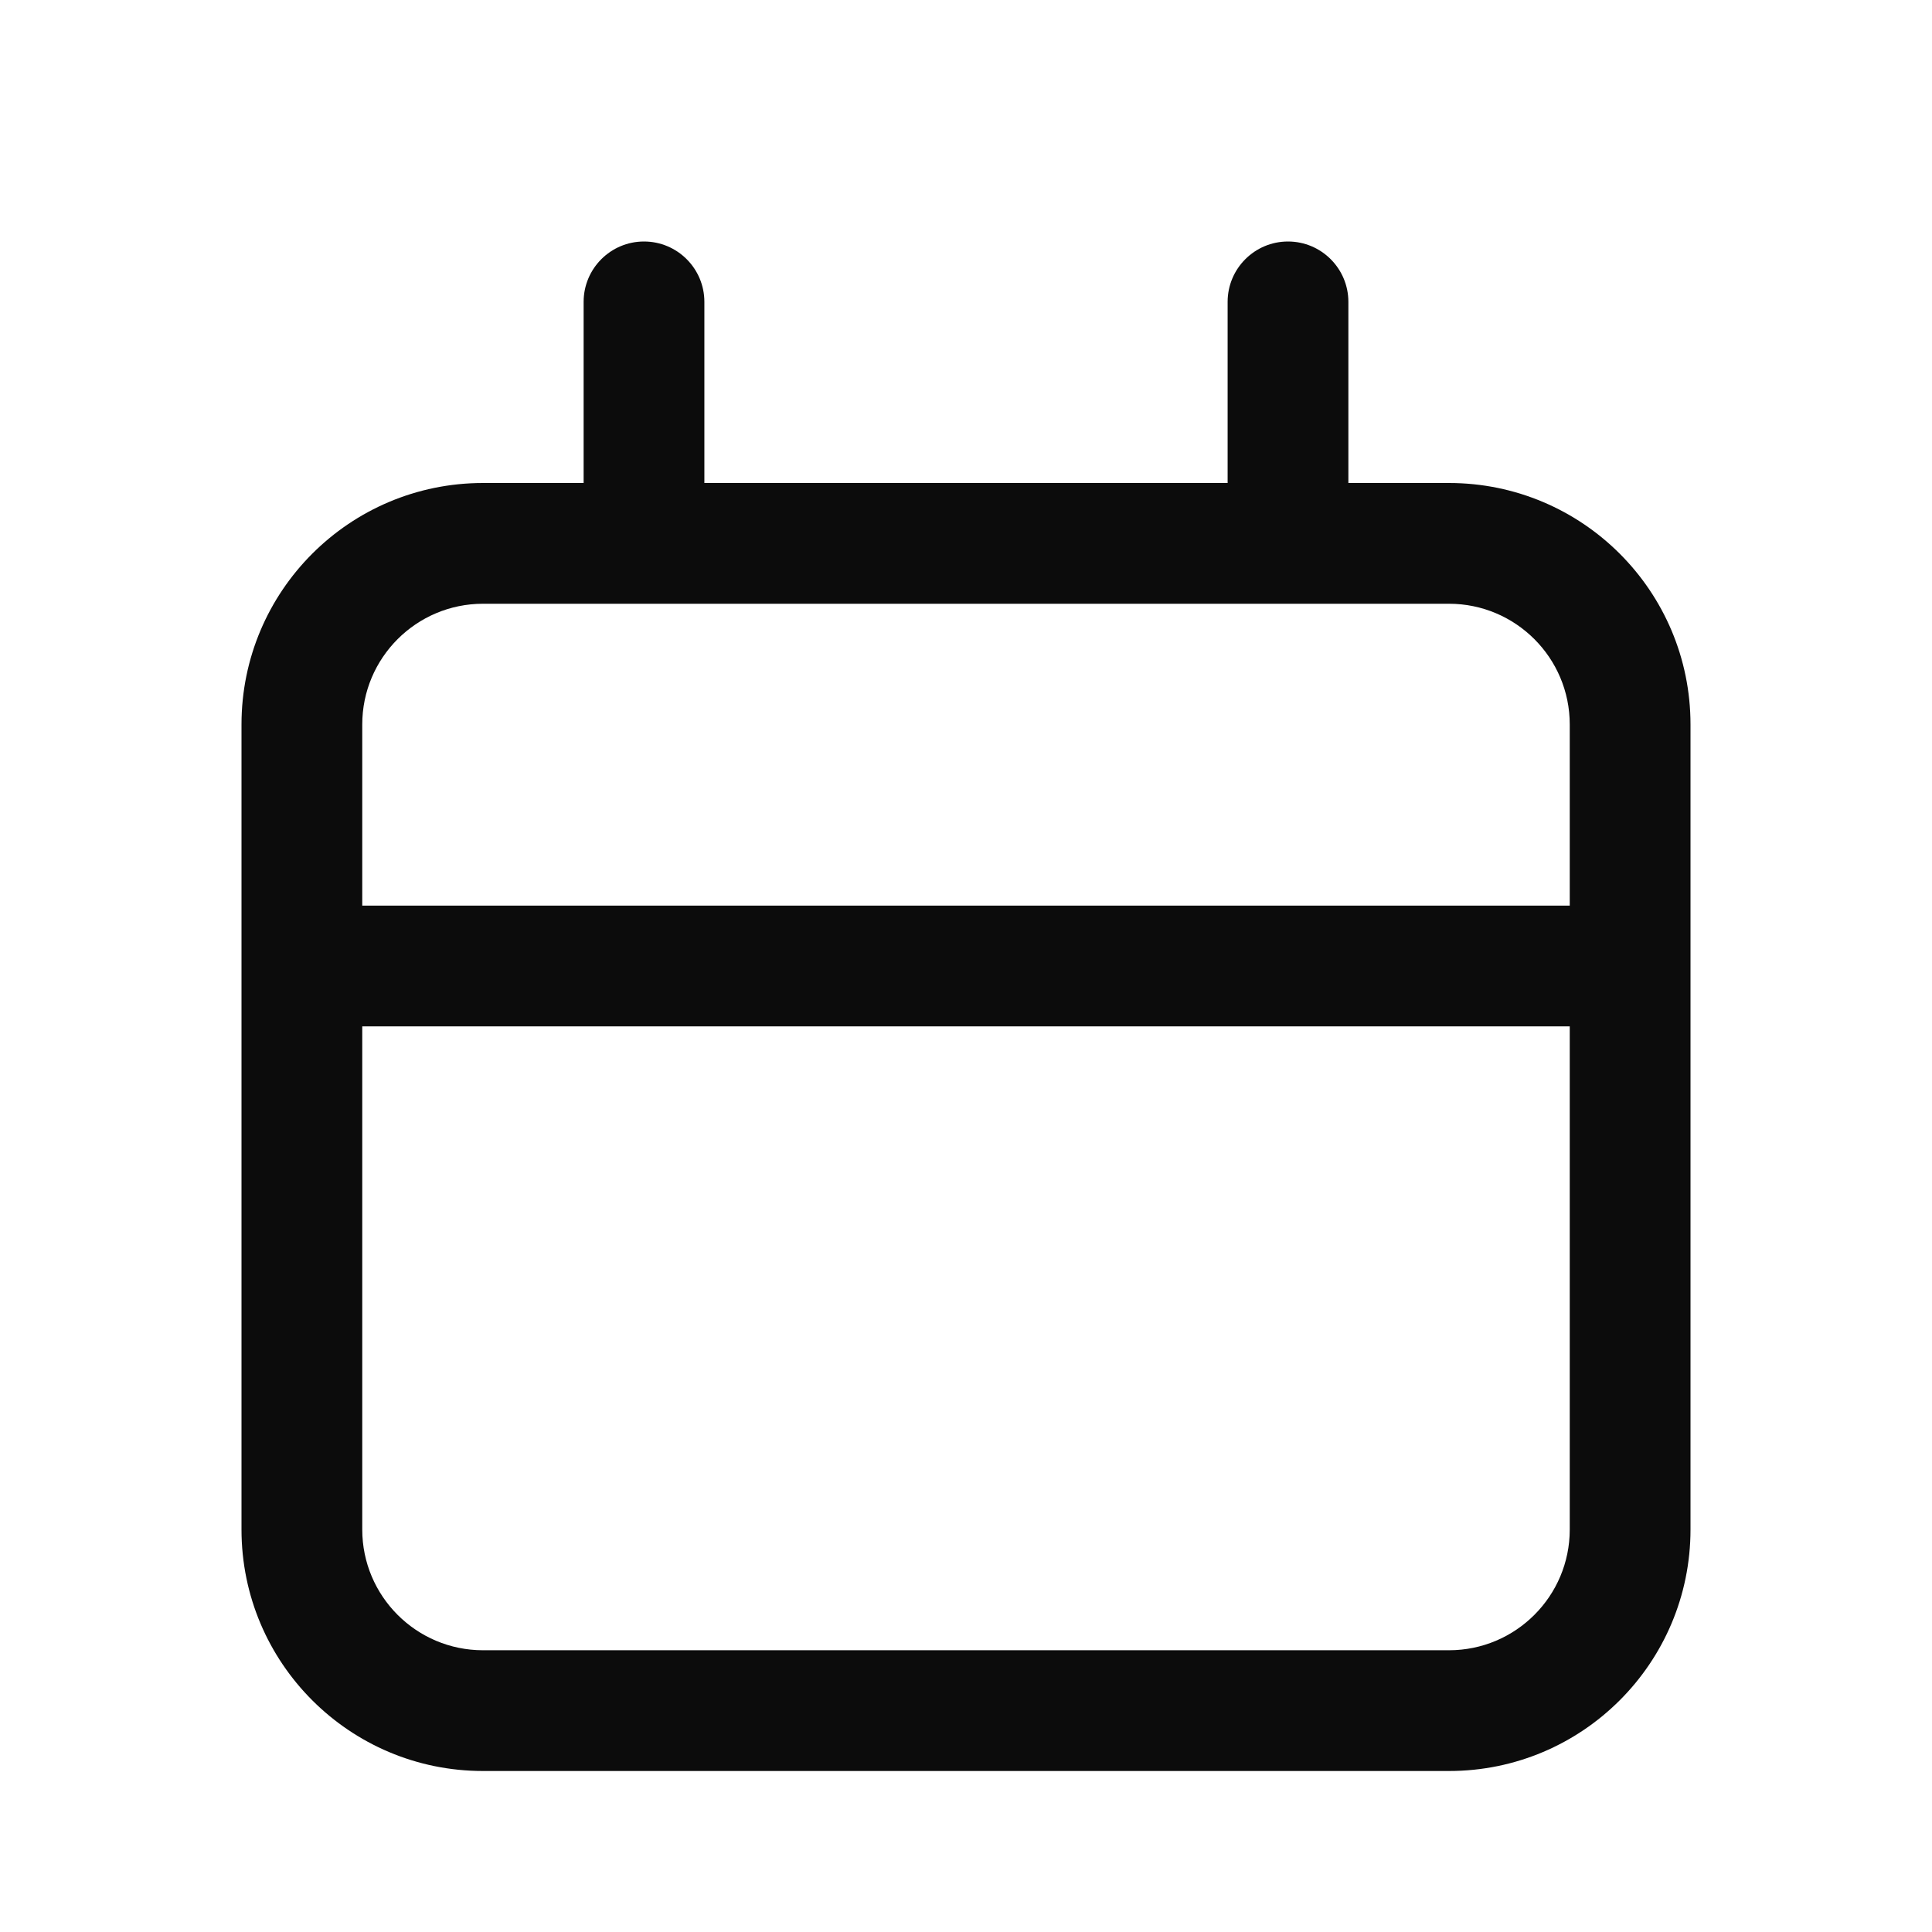
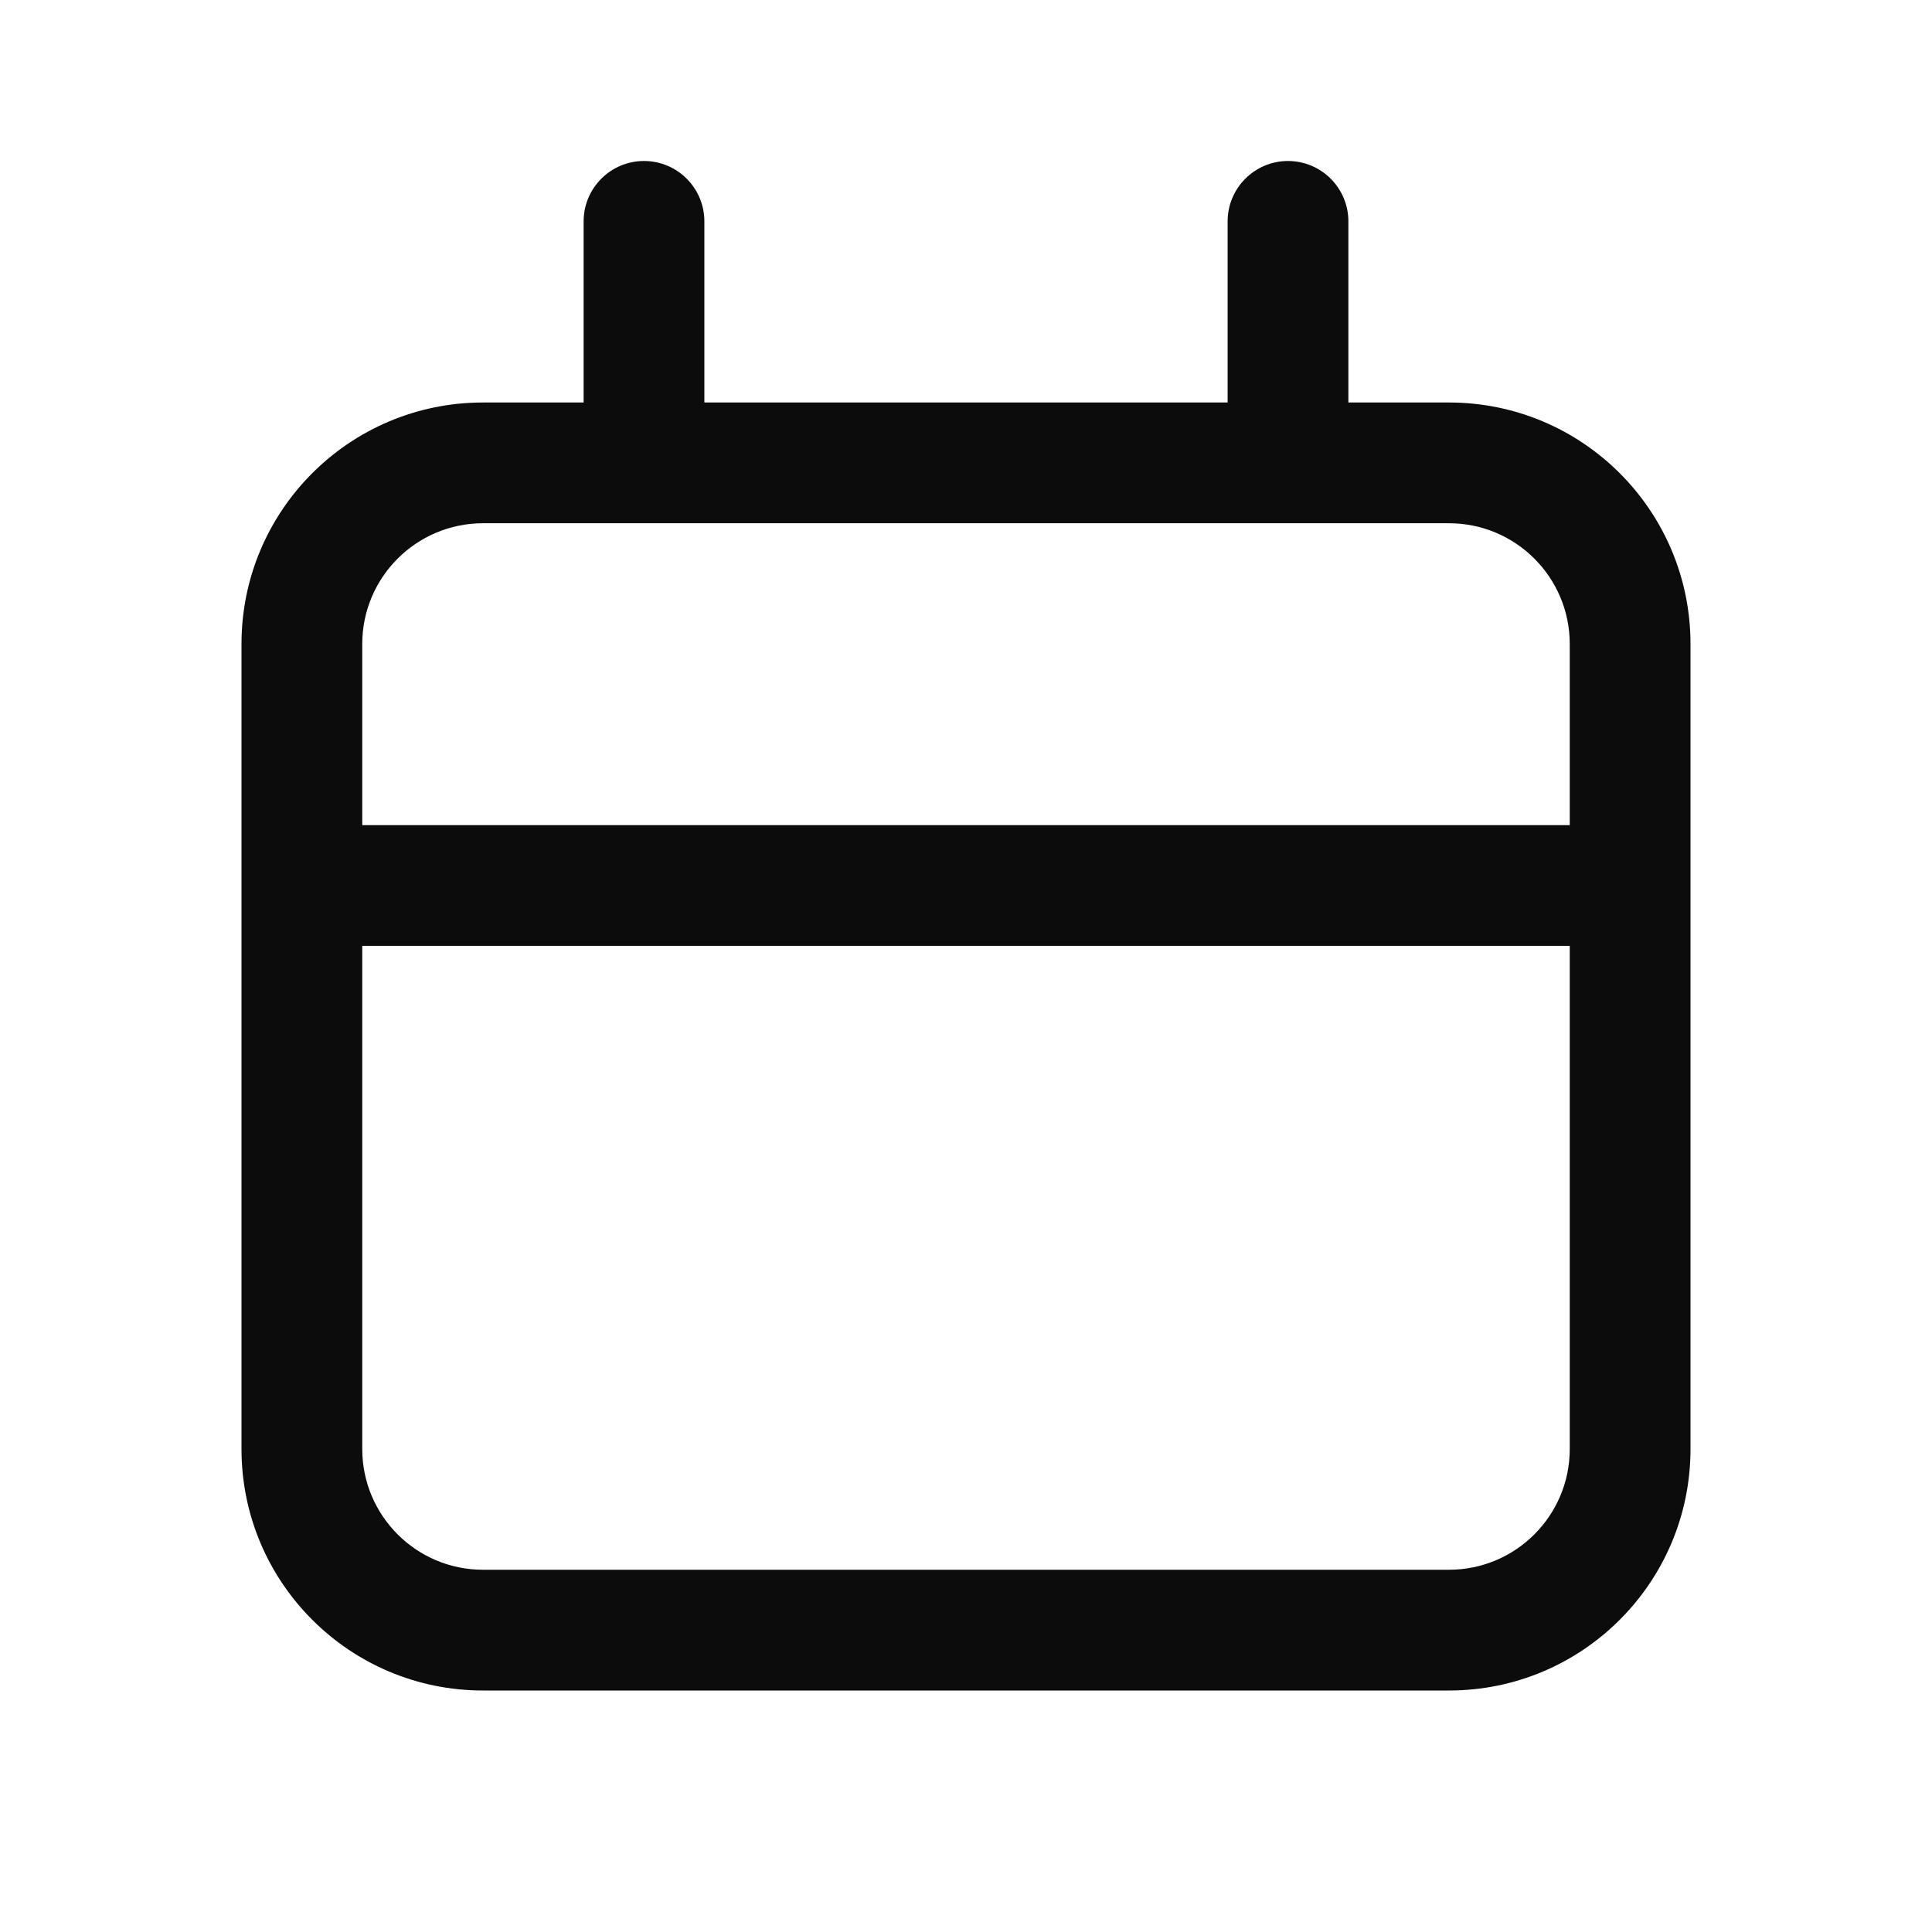
<svg xmlns="http://www.w3.org/2000/svg" width="24" height="24" viewBox="0 0 24 24" fill="none">
-   <path fill-rule="evenodd" clip-rule="evenodd" d="M8 3C8.414 3 8.75 3.336 8.75 3.75V6H15.25V3.75C15.25 3.336 15.586 3 16 3C16.414 3 16.75 3.336 16.75 3.75V6H18C19.657 6 21 7.343 21 9V11.25V12.75V19C21 20.657 19.657 22 18 22H6C4.343 22 3 20.657 3 19V12.75V11.25V9C3 7.343 4.343 6 6 6H7.25V3.75C7.25 3.336 7.586 3 8 3ZM6 7.5H18C18.828 7.5 19.5 8.172 19.5 9V11.25H4.5V9C4.5 8.172 5.172 7.5 6 7.5ZM19.5 12.75V19C19.5 19.828 18.828 20.5 18 20.5H6C5.172 20.5 4.5 19.828 4.5 19V12.75H19.5Z" fill="#0C0C0C" />
+   <path fill-rule="evenodd" clip-rule="evenodd" d="M8 2C8.414 2 8.75 2.336 8.75 2.75V5H15.25V2.75C15.25 2.336 15.586 2 16 2C16.414 2 16.75 2.336 16.75 2.75V5H18C19.657 5 21 6.343 21 8V10.25V11.75V18C21 19.657 19.657 21 18 21H6C4.343 21 3 19.657 3 18V11.75V10.25V8C3 6.343 4.343 5 6 5H7.25V2.75C7.25 2.336 7.586 2 8 2ZM6 6.5H18C18.828 6.5 19.5 7.172 19.5 8V10.25H4.5V8C4.5 7.172 5.172 6.5 6 6.5ZM19.5 11.75V18C19.5 18.828 18.828 19.5 18 19.5H6C5.172 19.5 4.5 18.828 4.5 18V11.75H19.5Z" fill="#0C0C0C" />
</svg>
